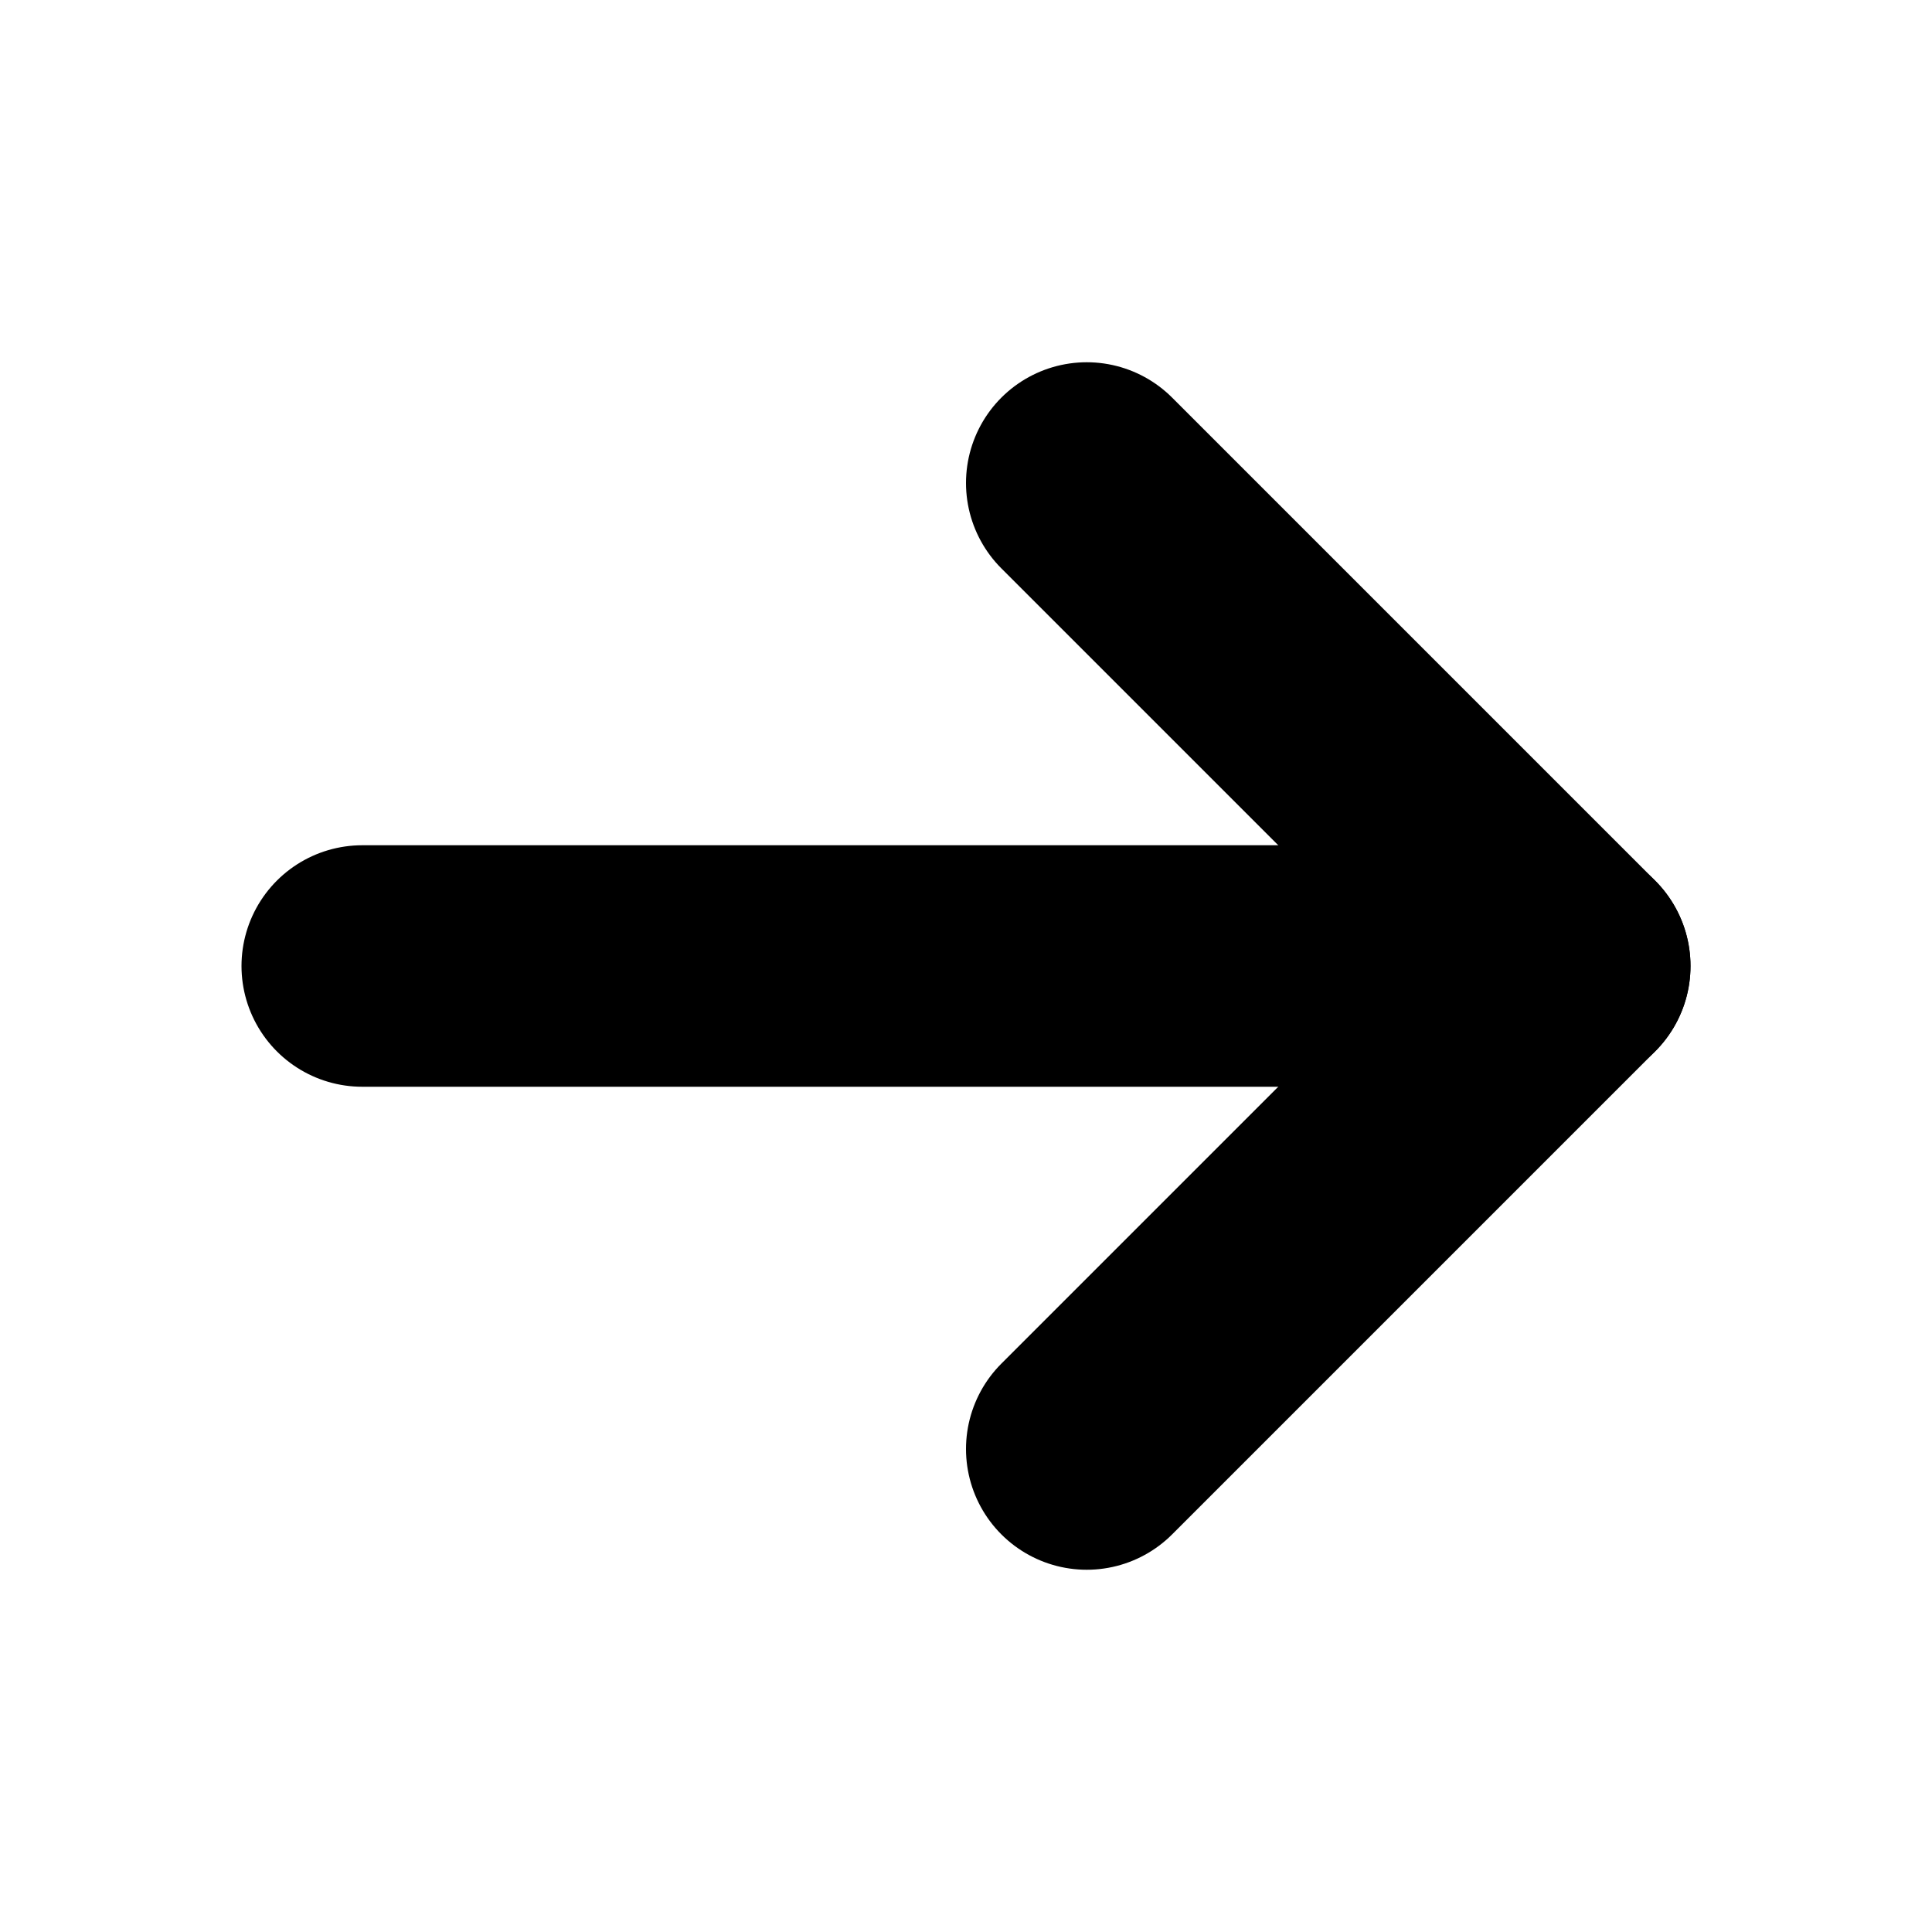
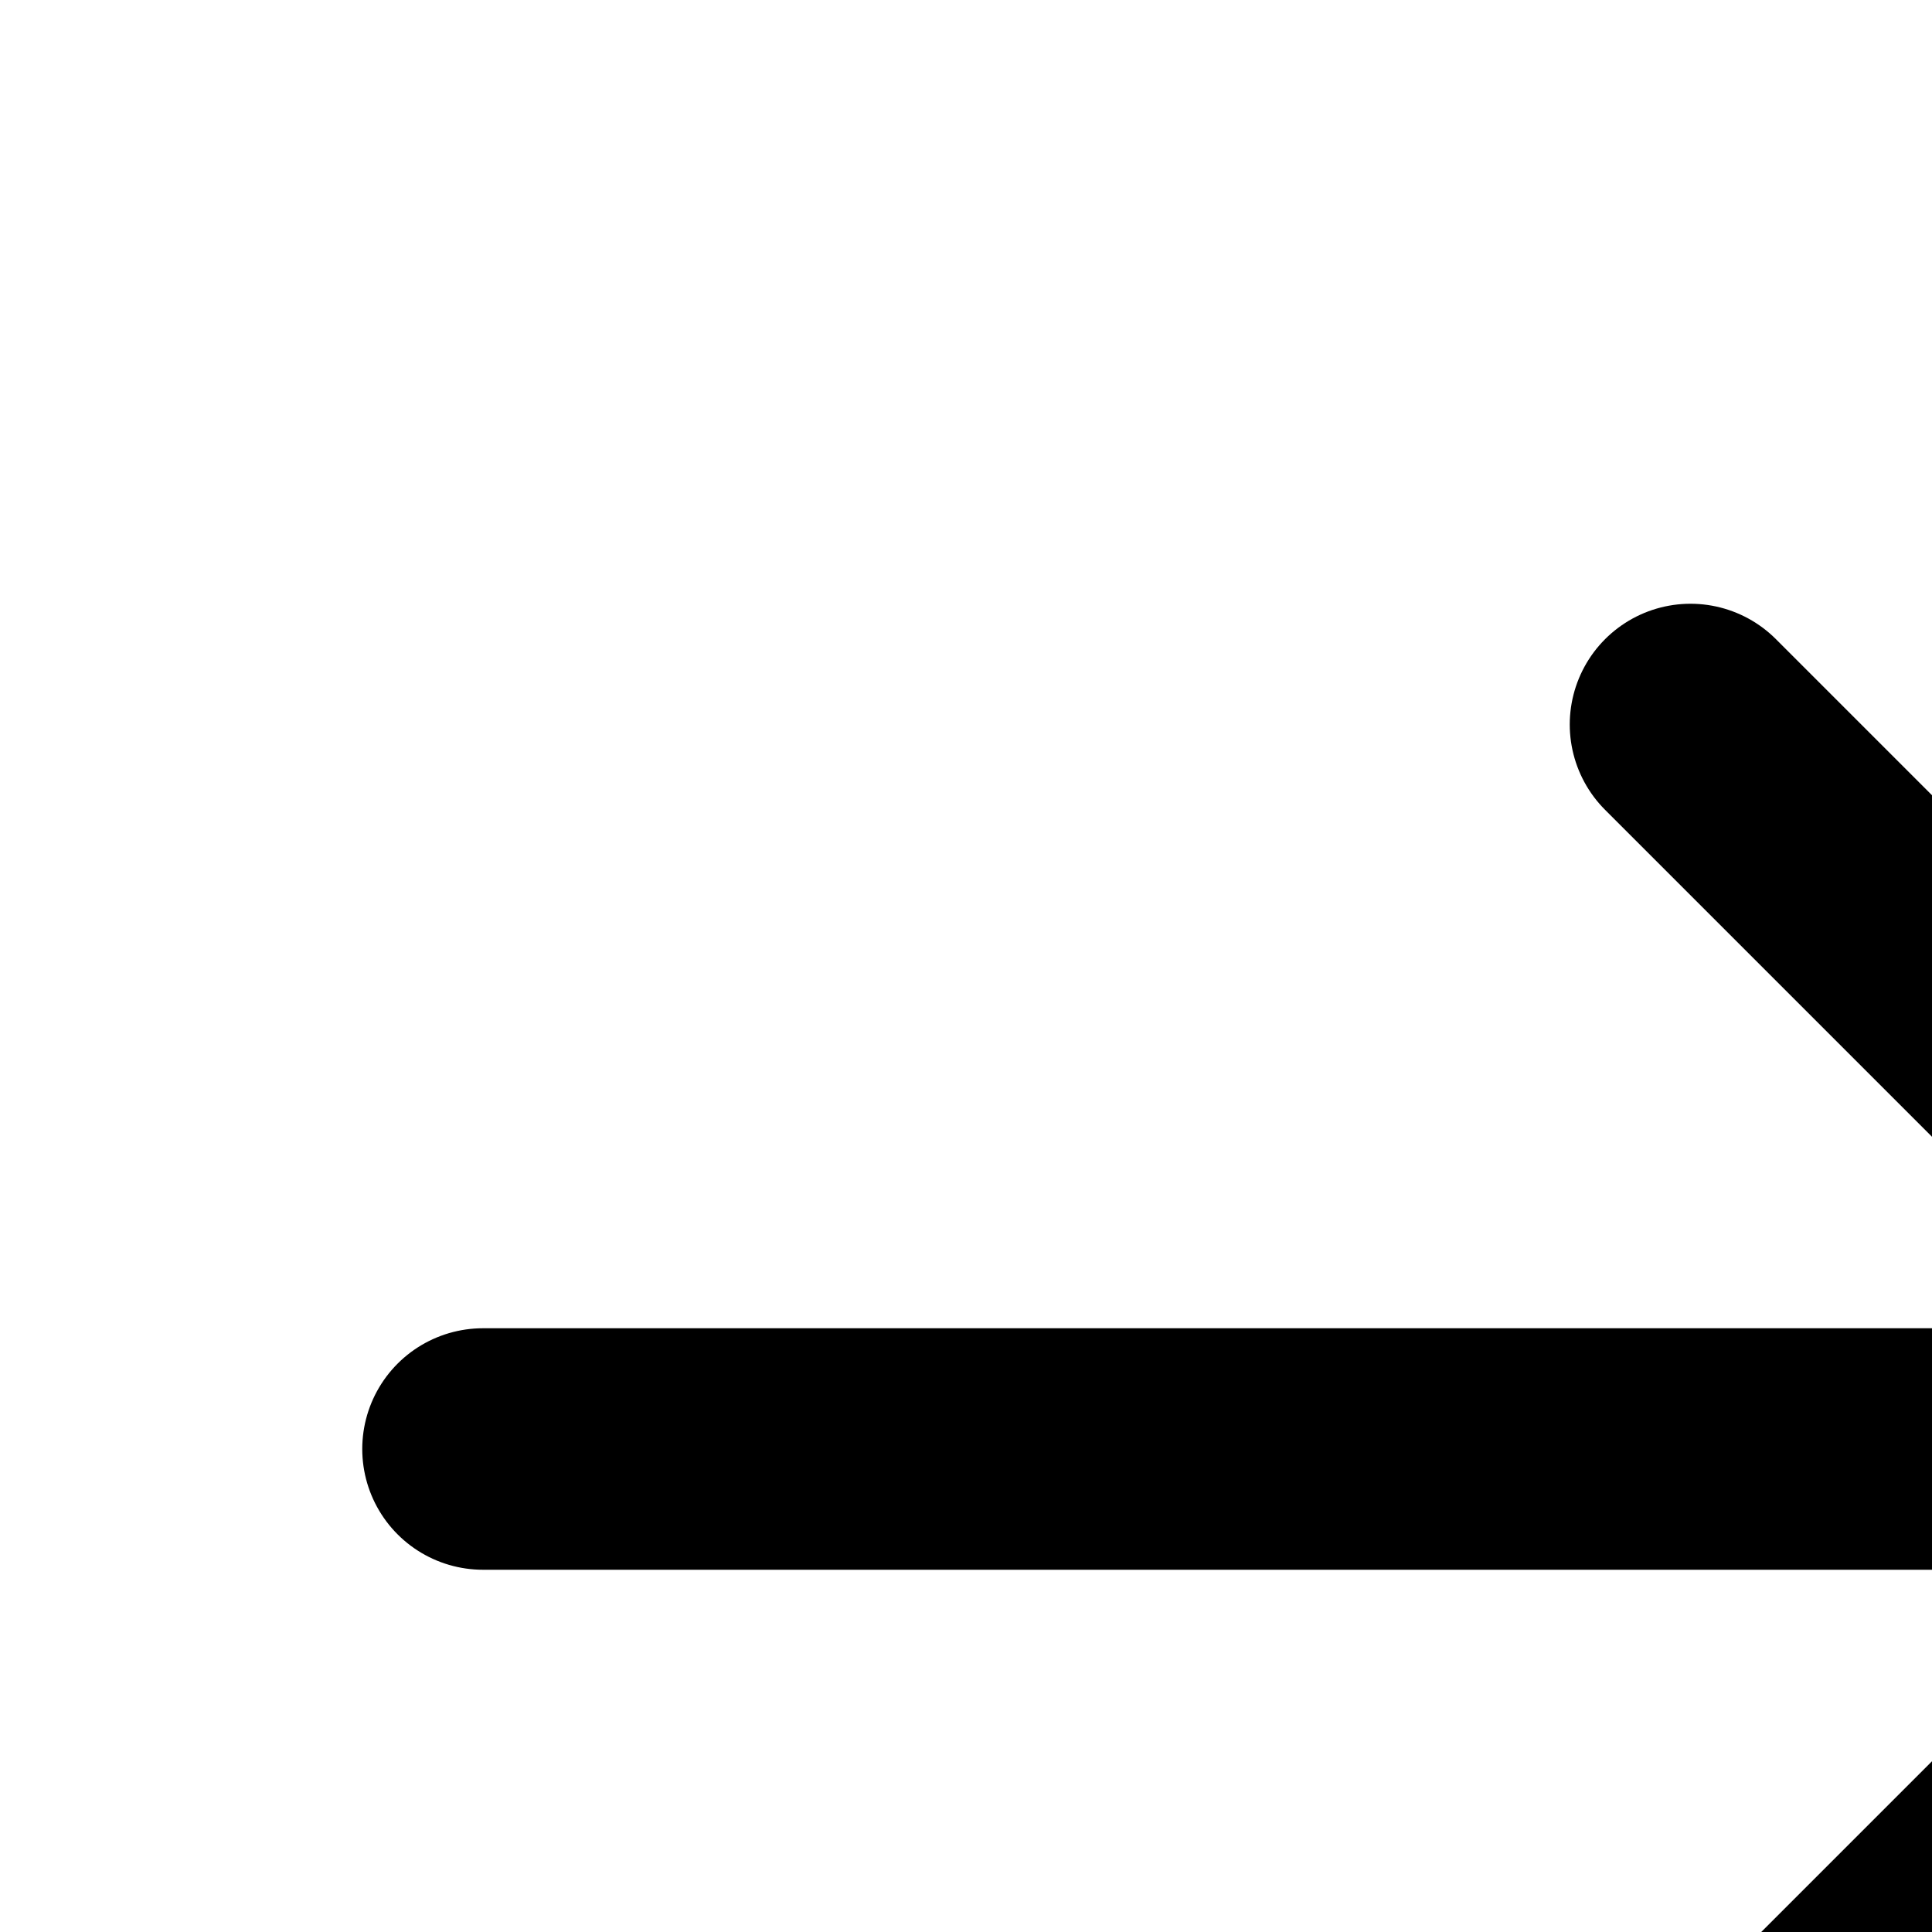
<svg xmlns="http://www.w3.org/2000/svg" viewBox="0 0 16 16">
-   <path d="M3 8 L13 8" fill="none" stroke="currentColor" stroke-width="2" stroke-linecap="round" stroke-linejoin="round" />
-   <path d="M9 4 L13 8 L9 12" fill="none" stroke="currentColor" stroke-width="2" stroke-linecap="round" stroke-linejoin="round" />
+   <path d="M4 12 L20 12" fill="none" stroke="currentColor" stroke-width="2" stroke-linecap="round" stroke-linejoin="round" />
+   <path d="M14 6 L20 12 L14 18" fill="none" stroke="currentColor" stroke-width="2" stroke-linecap="round" stroke-linejoin="round" />
</svg>
